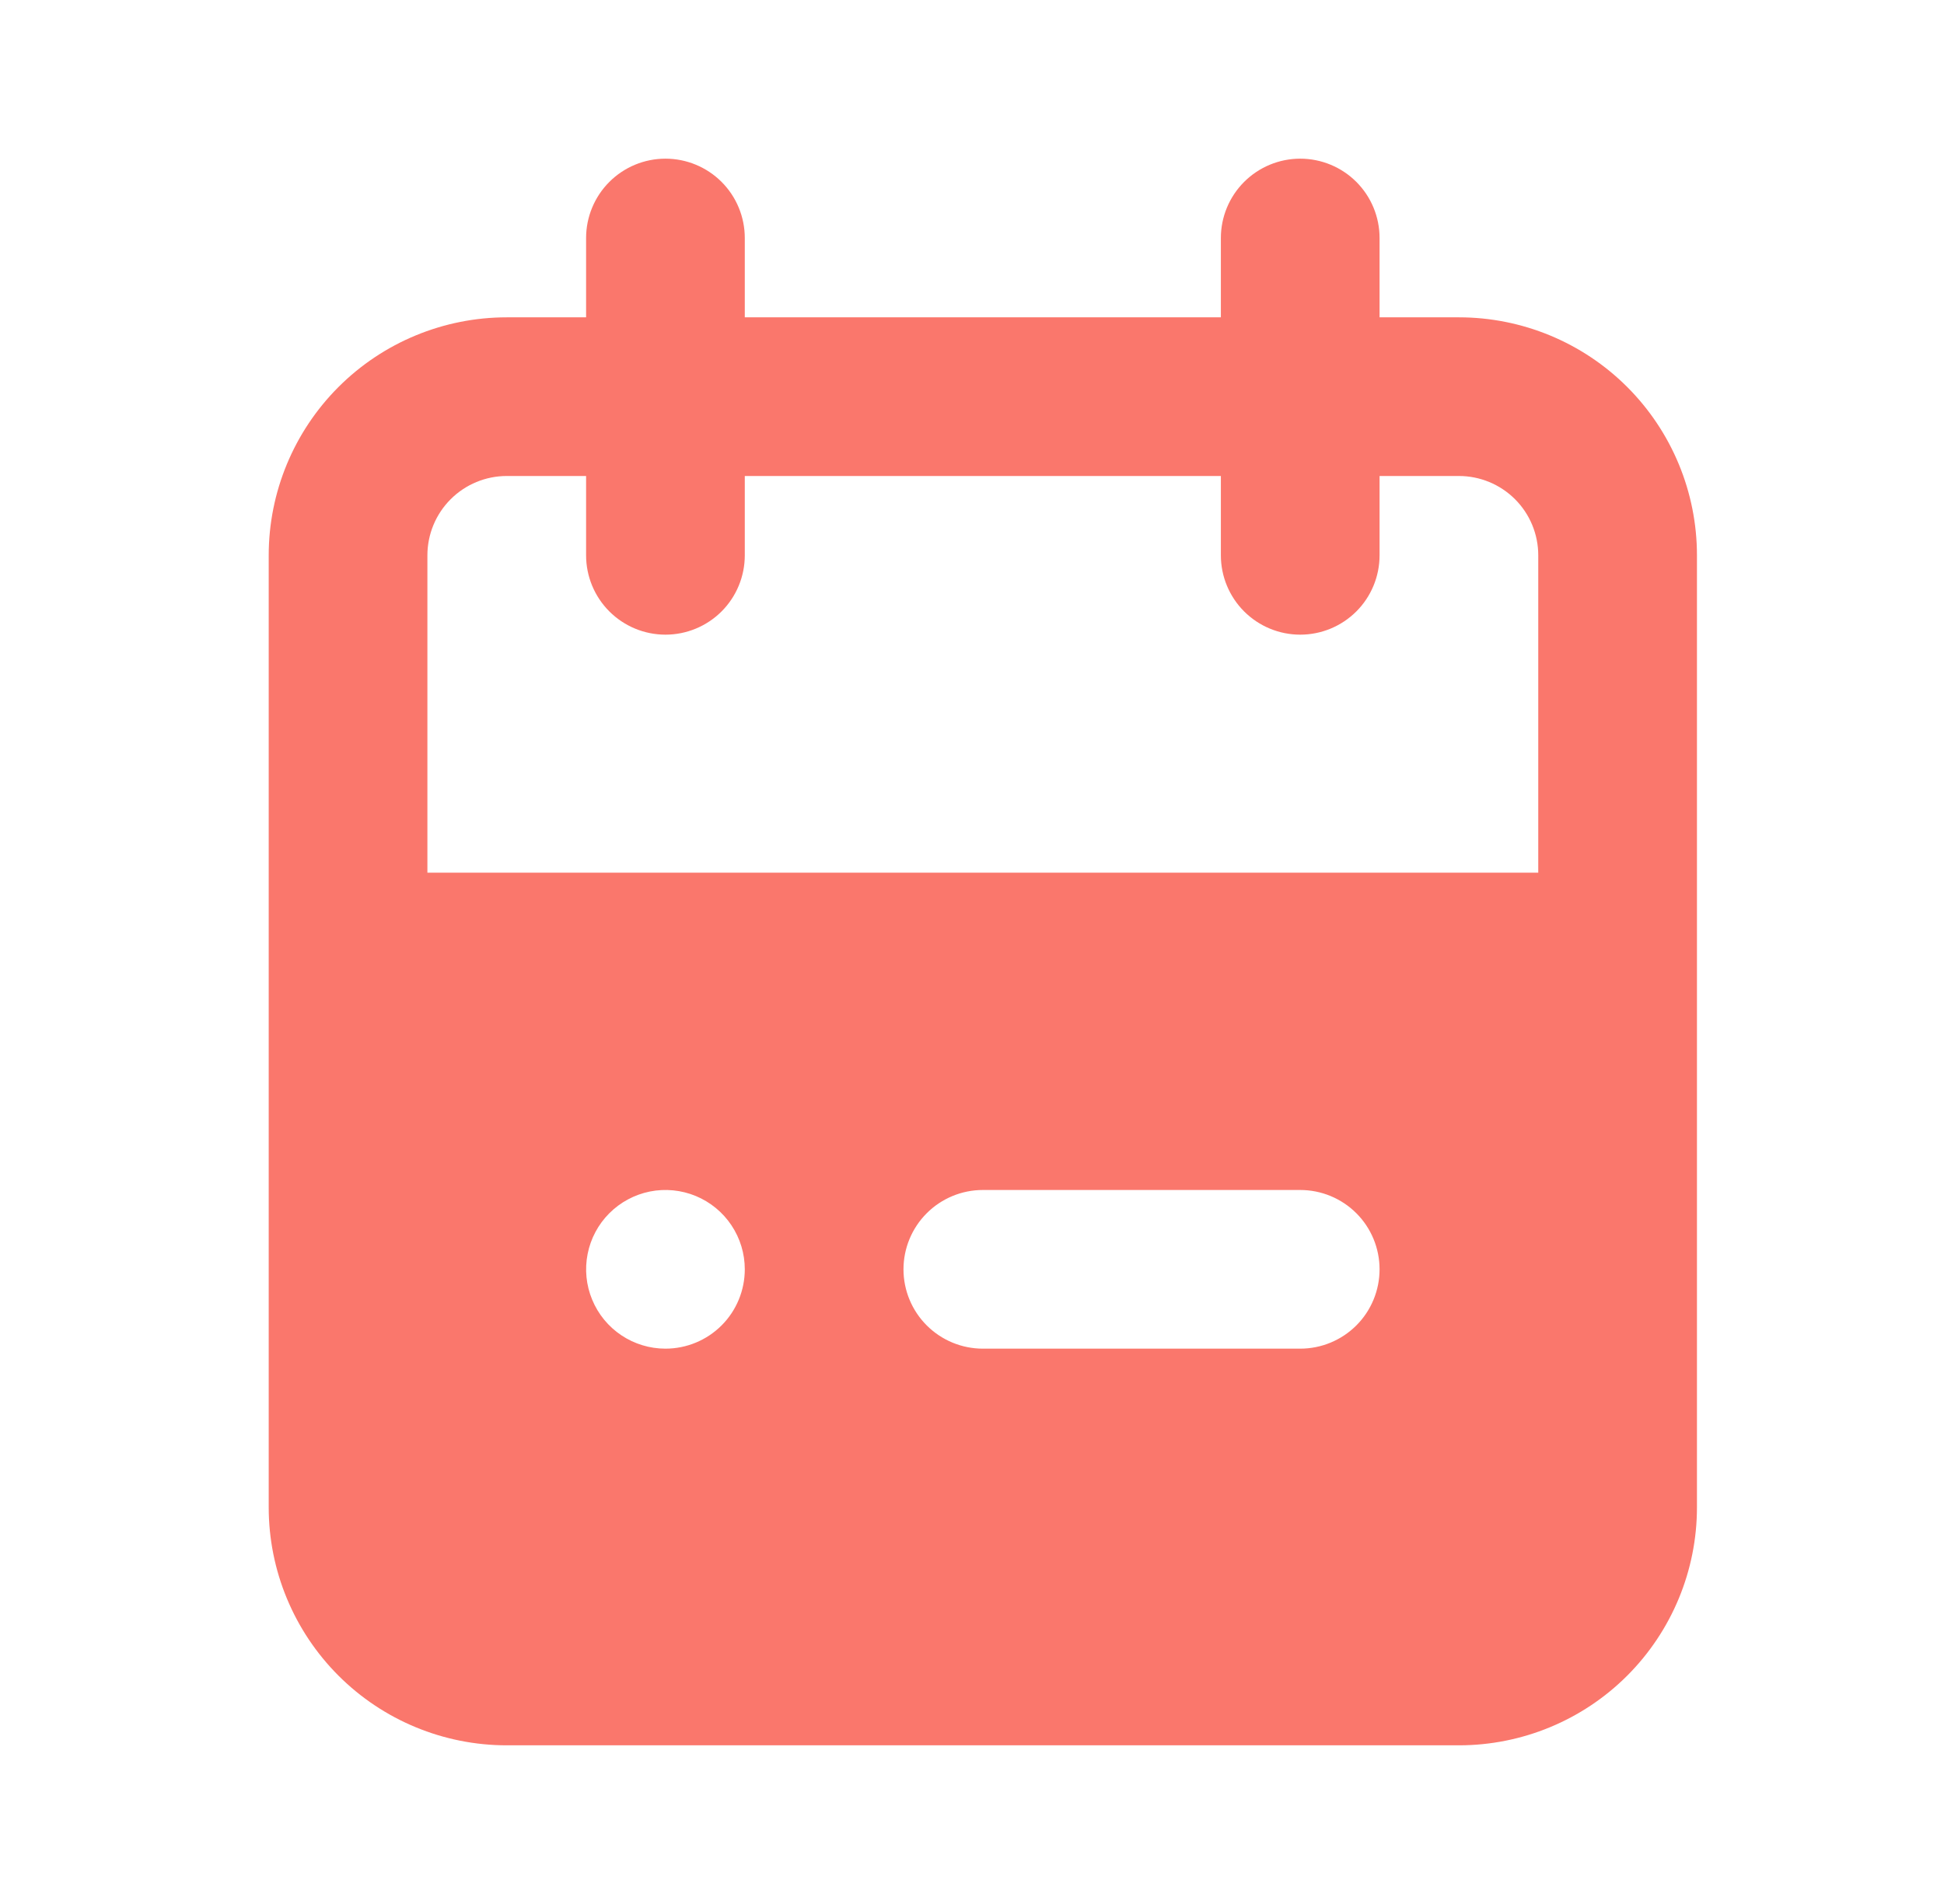
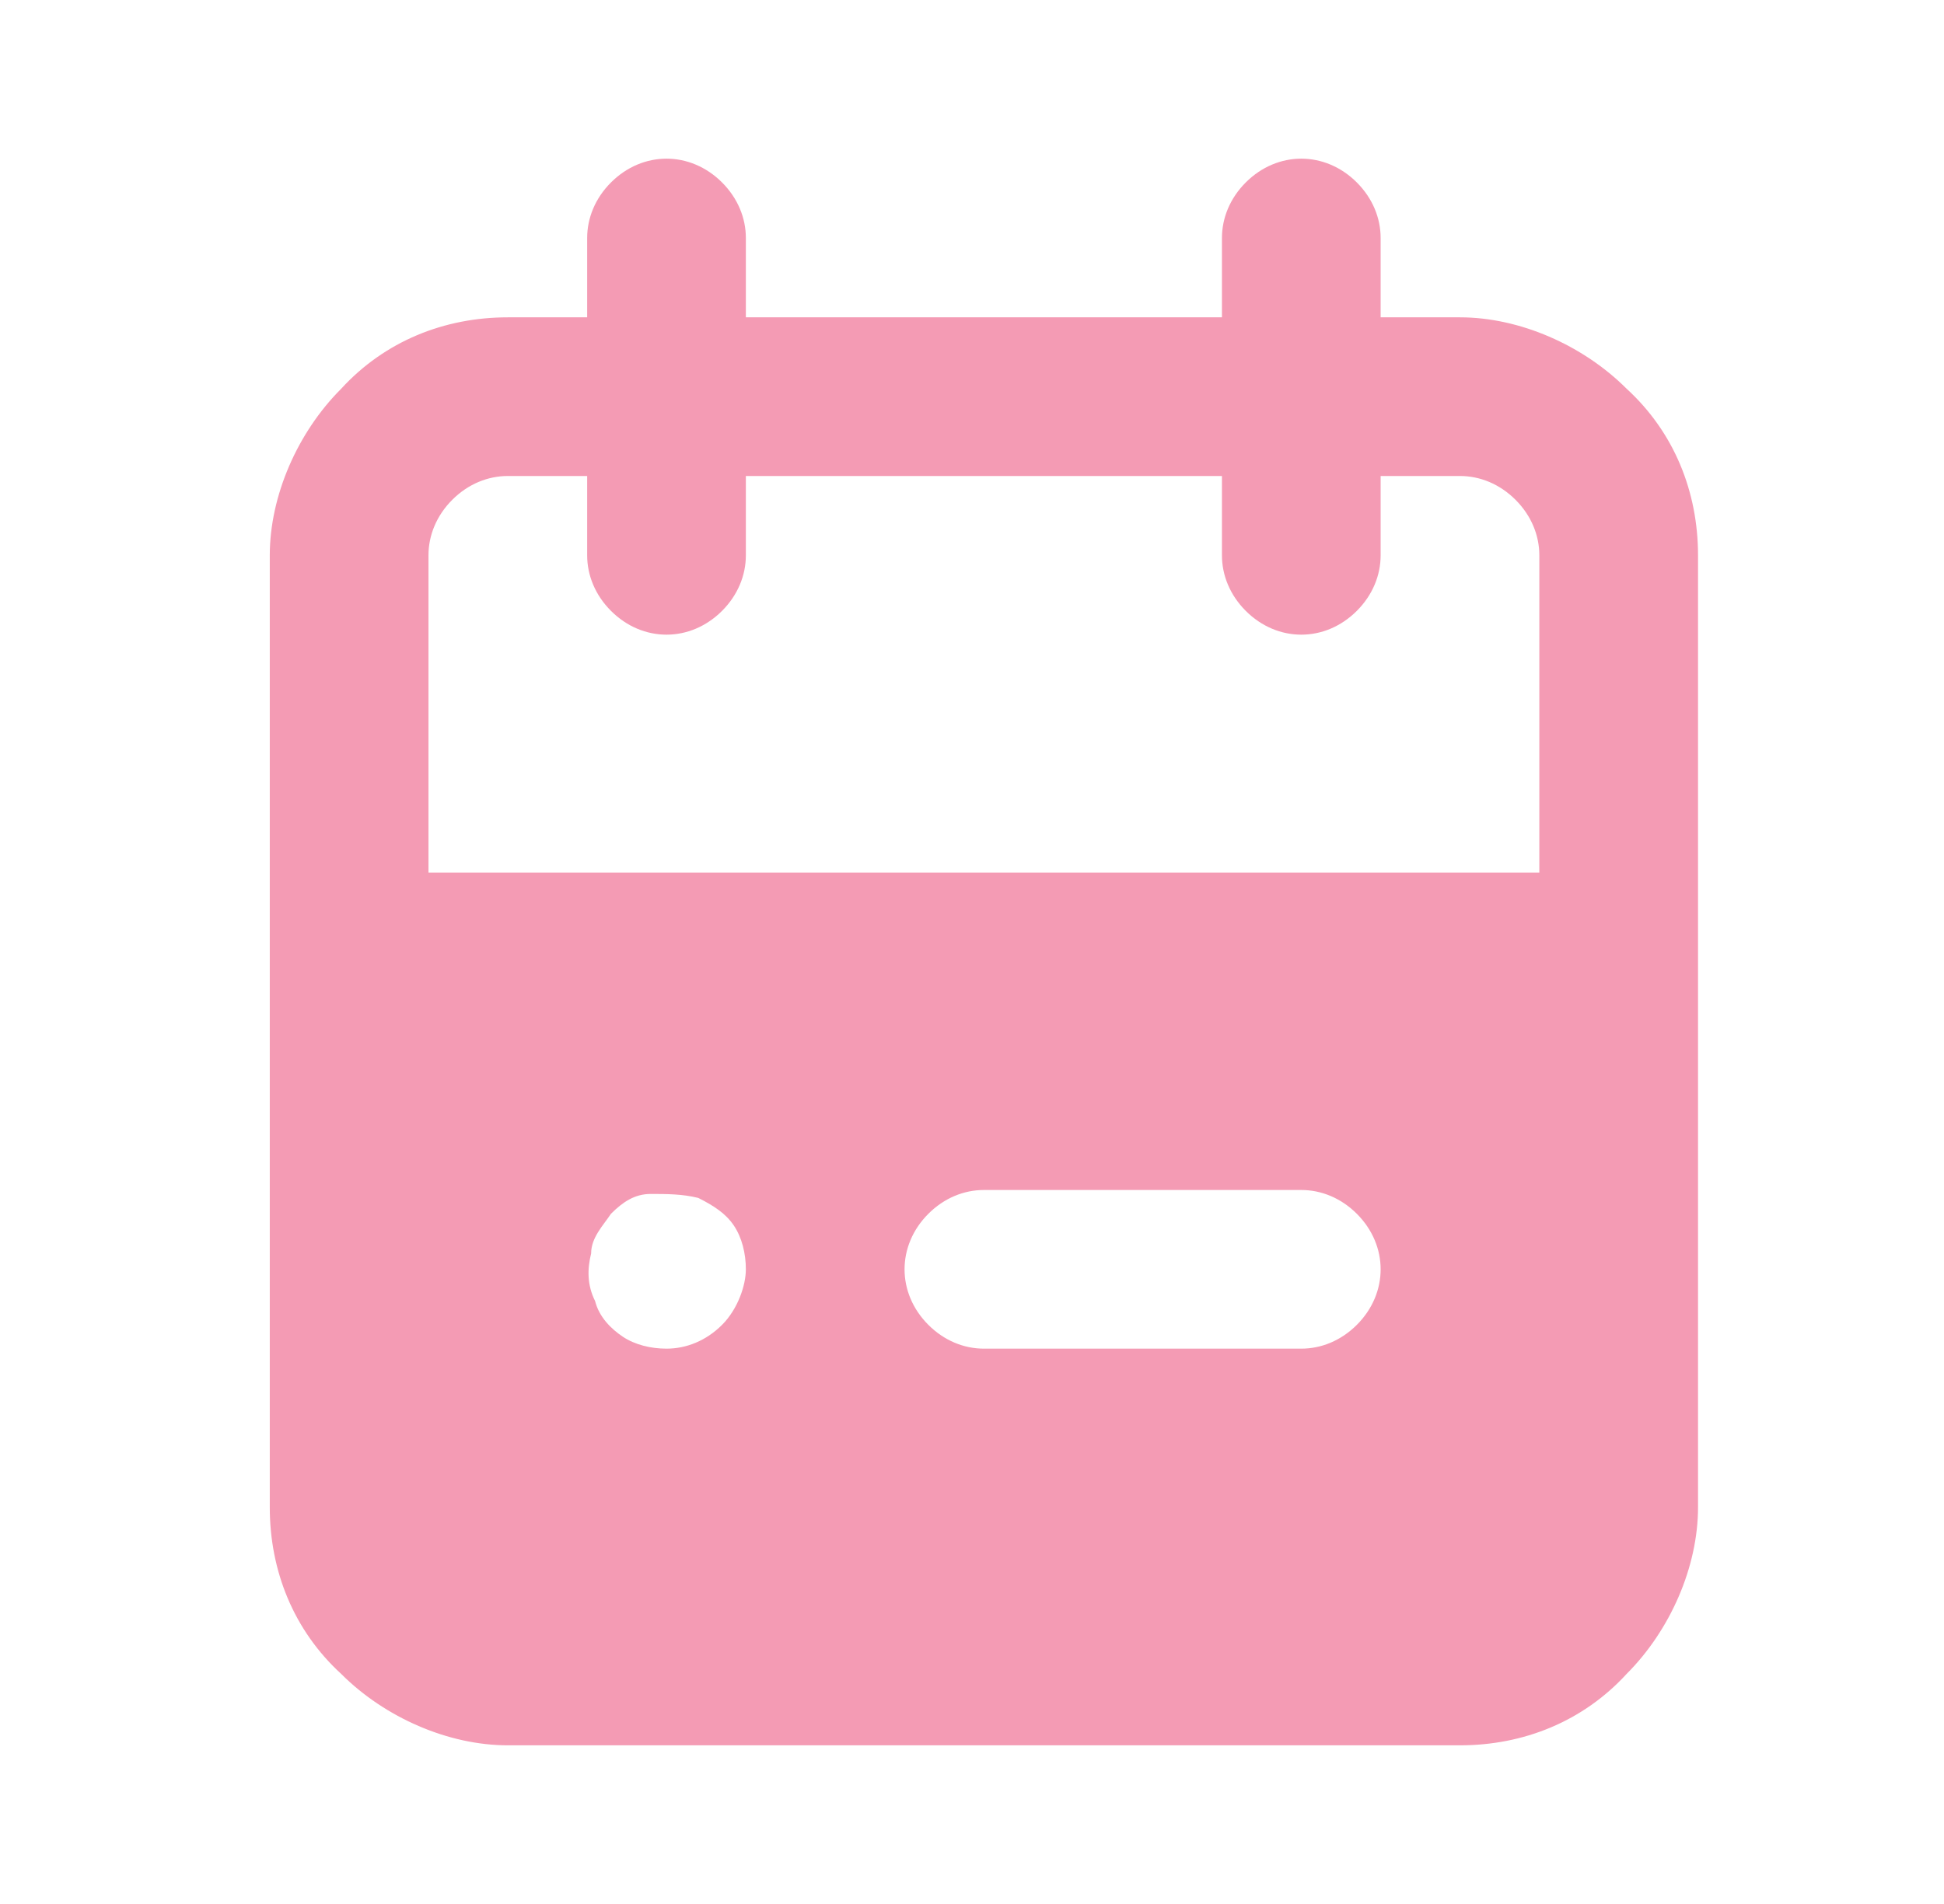
- <svg xmlns="http://www.w3.org/2000/svg" width="49" height="48" viewBox="0 0 49 48" fill="none">
-   <path d="M36.773 8H34.773V6C34.773 5.47 34.563 4.961 34.188 4.586C33.813 4.211 33.304 4 32.773 4C32.243 4 31.734 4.211 31.359 4.586C30.984 4.961 30.773 5.47 30.773 6V8H18.773V6C18.773 5.47 18.563 4.961 18.188 4.586C17.813 4.211 17.304 4 16.773 4C16.243 4 15.734 4.211 15.359 4.586C14.984 4.961 14.773 5.47 14.773 6V8H12.773C11.182 8 9.656 8.632 8.531 9.757C7.406 10.883 6.773 12.409 6.773 14V38C6.773 39.591 7.406 41.117 8.531 42.243C9.656 43.368 11.182 44 12.773 44H36.773C38.365 44 39.891 43.368 41.016 42.243C42.141 41.117 42.773 39.591 42.773 38V14C42.773 12.409 42.141 10.883 41.016 9.757C39.891 8.632 38.365 8 36.773 8ZM16.773 34C16.378 34 15.991 33.883 15.662 33.663C15.333 33.443 15.077 33.131 14.926 32.765C14.774 32.4 14.735 31.998 14.812 31.61C14.889 31.222 15.079 30.866 15.359 30.586C15.639 30.306 15.995 30.116 16.383 30.038C16.771 29.961 17.173 30.001 17.539 30.152C17.904 30.304 18.217 30.56 18.436 30.889C18.656 31.218 18.773 31.604 18.773 32C18.773 32.53 18.563 33.039 18.188 33.414C17.813 33.789 17.304 34 16.773 34ZM32.773 34H24.773C24.243 34 23.734 33.789 23.359 33.414C22.984 33.039 22.773 32.53 22.773 32C22.773 31.47 22.984 30.961 23.359 30.586C23.734 30.211 24.243 30 24.773 30H32.773C33.304 30 33.813 30.211 34.188 30.586C34.563 30.961 34.773 31.47 34.773 32C34.773 32.53 34.563 33.039 34.188 33.414C33.813 33.789 33.304 34 32.773 34ZM38.773 22H10.773V14C10.773 13.47 10.984 12.961 11.359 12.586C11.734 12.211 12.243 12 12.773 12H14.773V14C14.773 14.53 14.984 15.039 15.359 15.414C15.734 15.789 16.243 16 16.773 16C17.304 16 17.813 15.789 18.188 15.414C18.563 15.039 18.773 14.53 18.773 14V12H30.773V14C30.773 14.53 30.984 15.039 31.359 15.414C31.734 15.789 32.243 16 32.773 16C33.304 16 33.813 15.789 34.188 15.414C34.563 15.039 34.773 14.53 34.773 14V12H36.773C37.304 12 37.813 12.211 38.188 12.586C38.563 12.961 38.773 13.47 38.773 14V22Z" fill="#FA776C" />
+ <svg xmlns="http://www.w3.org/2000/svg" id="Layer_1" version="1.1" viewBox="0 0 49 48">
+   <defs>
+     <style>
+       .st0 {
+         fill: #f49bb4;
+       }
+     </style>
+   </defs>
+   <path class="st0" d="M36.8,8h-2v-2c0-.5-.2-1-.6-1.4-.4-.4-.9-.6-1.4-.6s-1,.2-1.4.6c-.4.4-.6.9-.6,1.4v2h-12v-2c0-.5-.2-1-.6-1.4-.4-.4-.9-.6-1.4-.6s-1,.2-1.4.6c-.4.4-.6.9-.6,1.4v2h-2c-1.6,0-3.1.6-4.2,1.8-1.1,1.1-1.8,2.7-1.8,4.2v24c0,1.6.6,3.1,1.8,4.2,1.1,1.1,2.7,1.8,4.2,1.8h24c1.6,0,3.1-.6,4.2-1.8,1.1-1.1,1.8-2.7,1.8-4.2V14c0-1.6-.6-3.1-1.8-4.2-1.1-1.1-2.7-1.8-4.2-1.8ZM16.8,34c-.4,0-.8-.1-1.1-.3-.3-.2-.6-.5-.7-.9-.2-.4-.2-.8-.1-1.2,0-.4.3-.7.5-1,.3-.3.6-.5,1-.5.4,0,.8,0,1.2.1.4.2.7.4.9.7.2.3.3.7.3,1.1s-.2,1-.6,1.4c-.4.4-.9.6-1.4.6ZM32.8,34h-8c-.5,0-1-.2-1.4-.6-.4-.4-.6-.9-.6-1.4s.2-1,.6-1.4c.4-.4.9-.6,1.4-.6h8c.5,0,1,.2,1.4.6.4.4.6.9.6,1.4s-.2,1-.6,1.4c-.4.4-.9.6-1.4.6ZM38.8,22H10.8v-8c0-.5.2-1,.6-1.4.4-.4.9-.6,1.4-.6h2v2c0,.5.2,1,.6,1.4.4.4.9.6,1.4.6s1-.2,1.4-.6c.4-.4.6-.9.6-1.4v-2h12v2c0,.5.2,1,.6,1.4.4.4.9.6,1.4.6s1-.2,1.4-.6c.4-.4.6-.9.6-1.4v-2h2c.5,0,1,.2,1.4.6.4.4.6.9.6,1.4v8Z" />
</svg>
